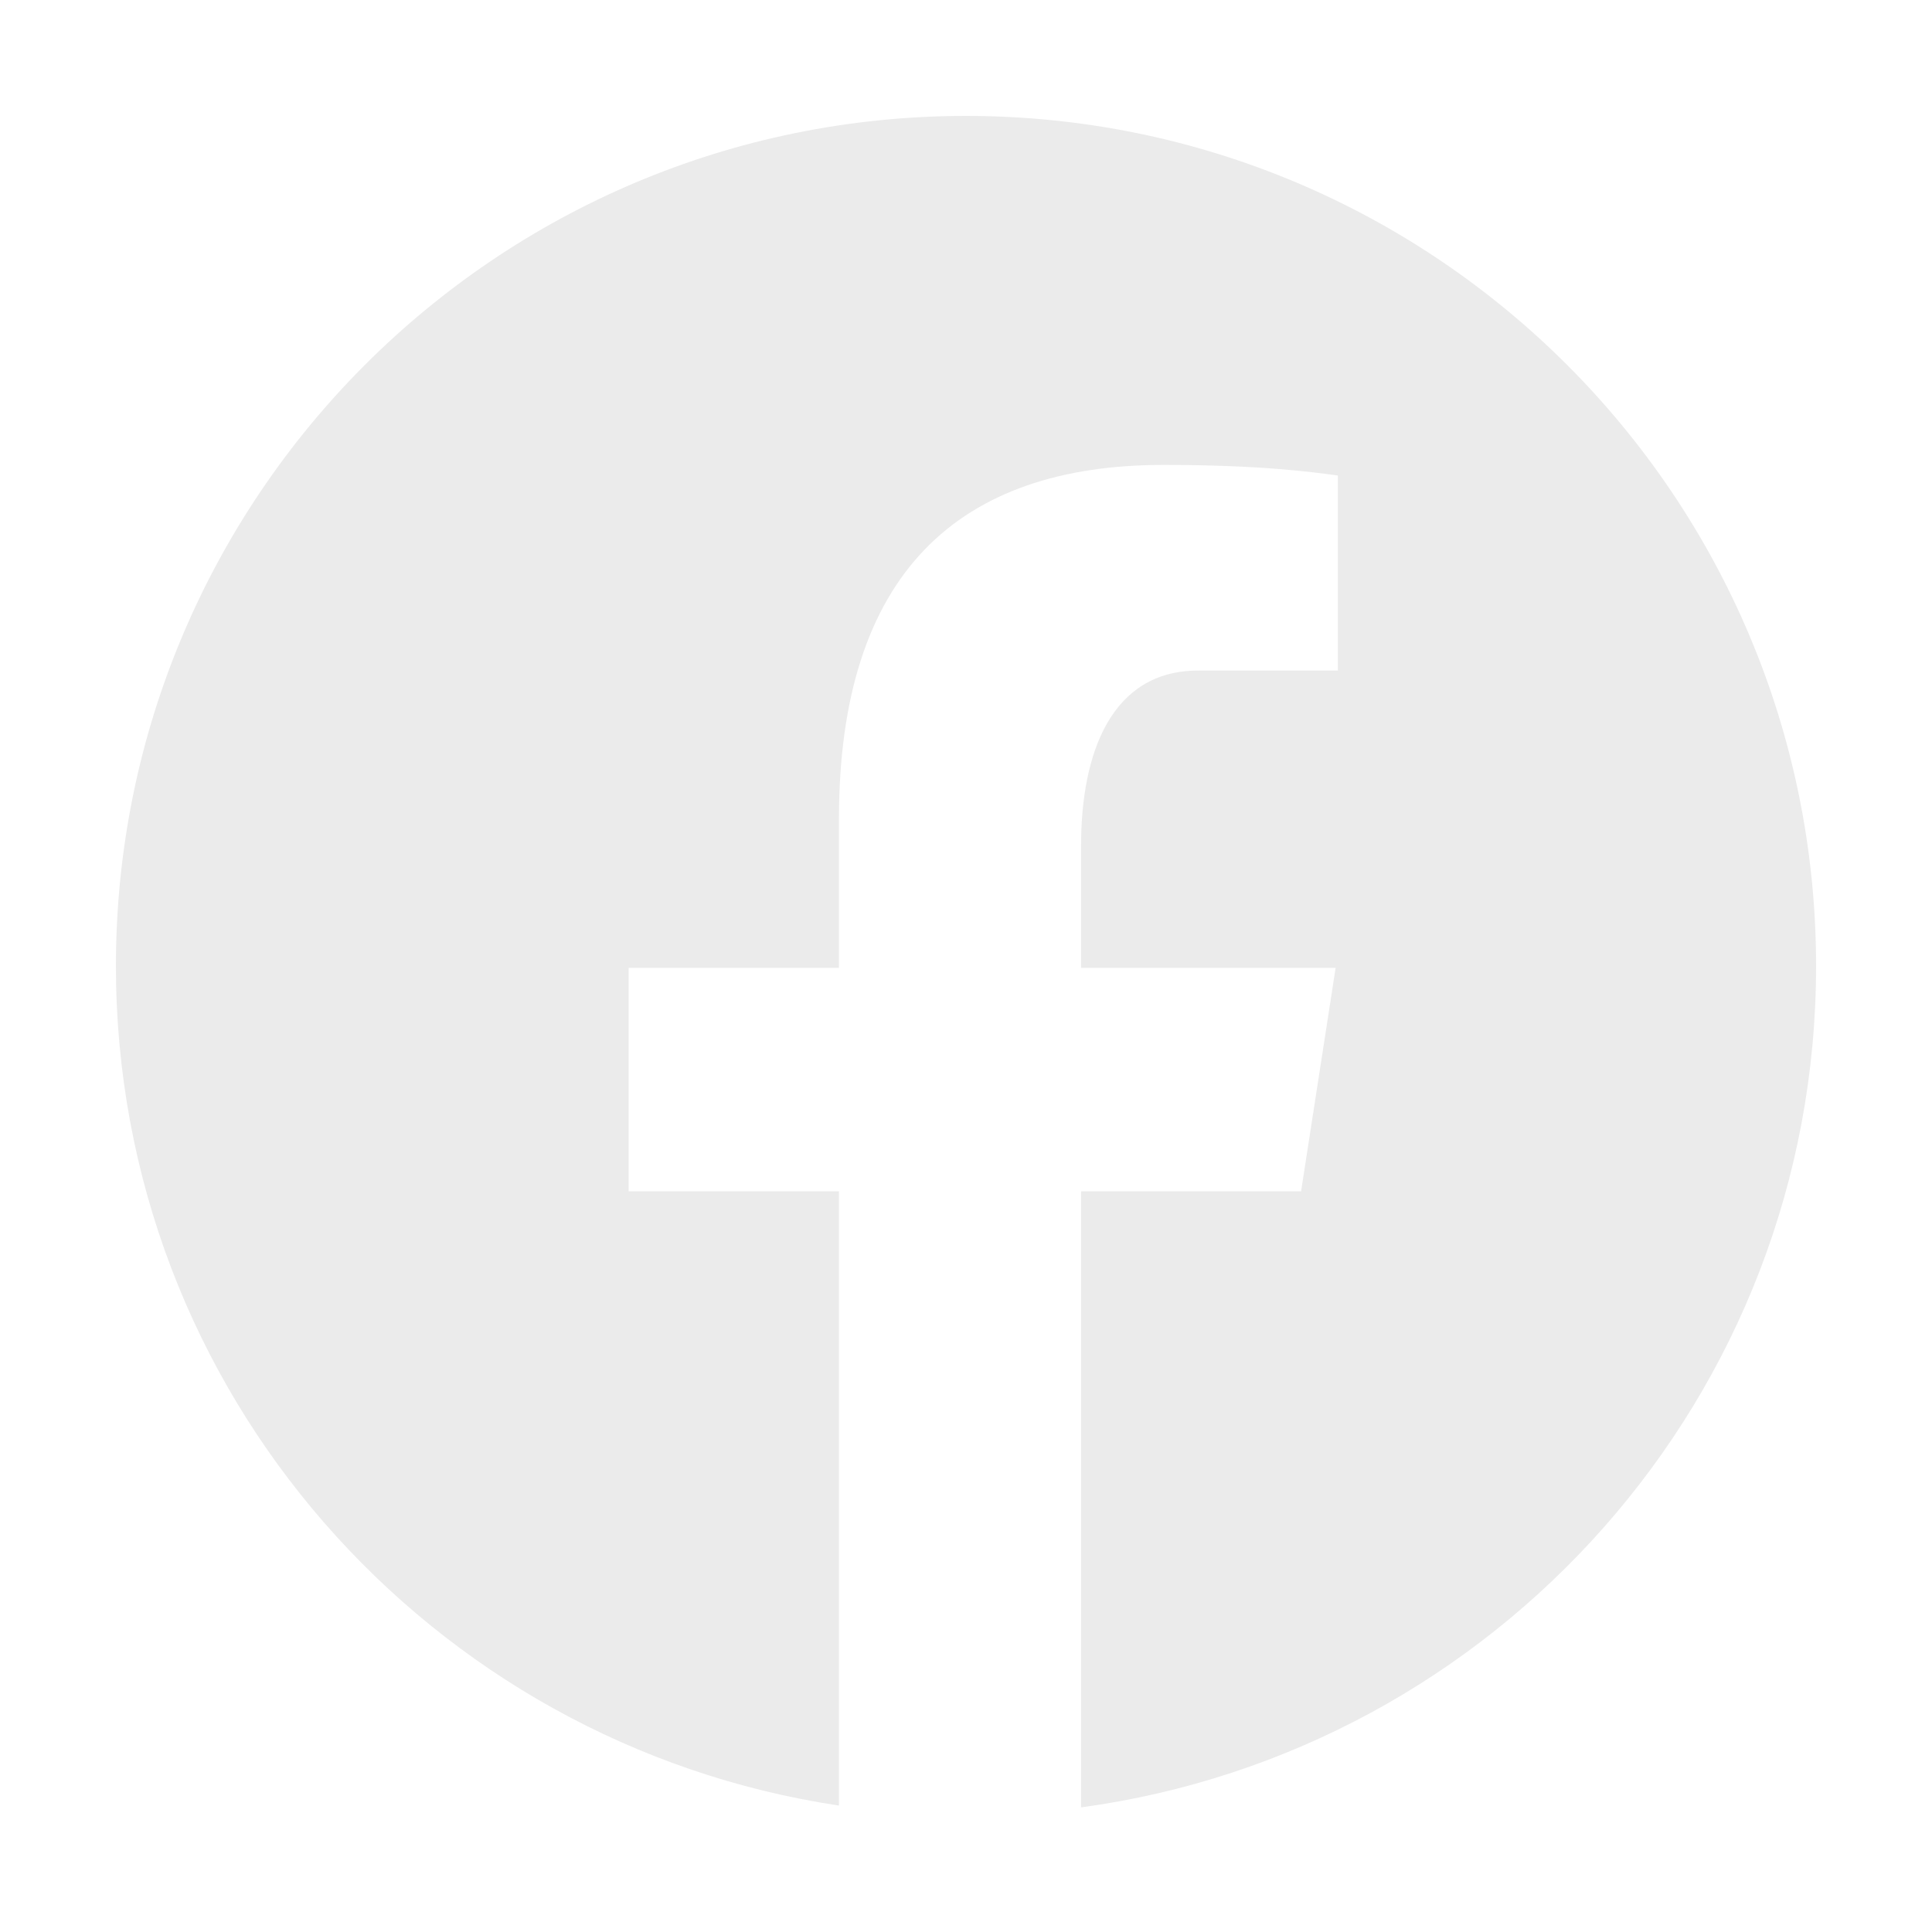
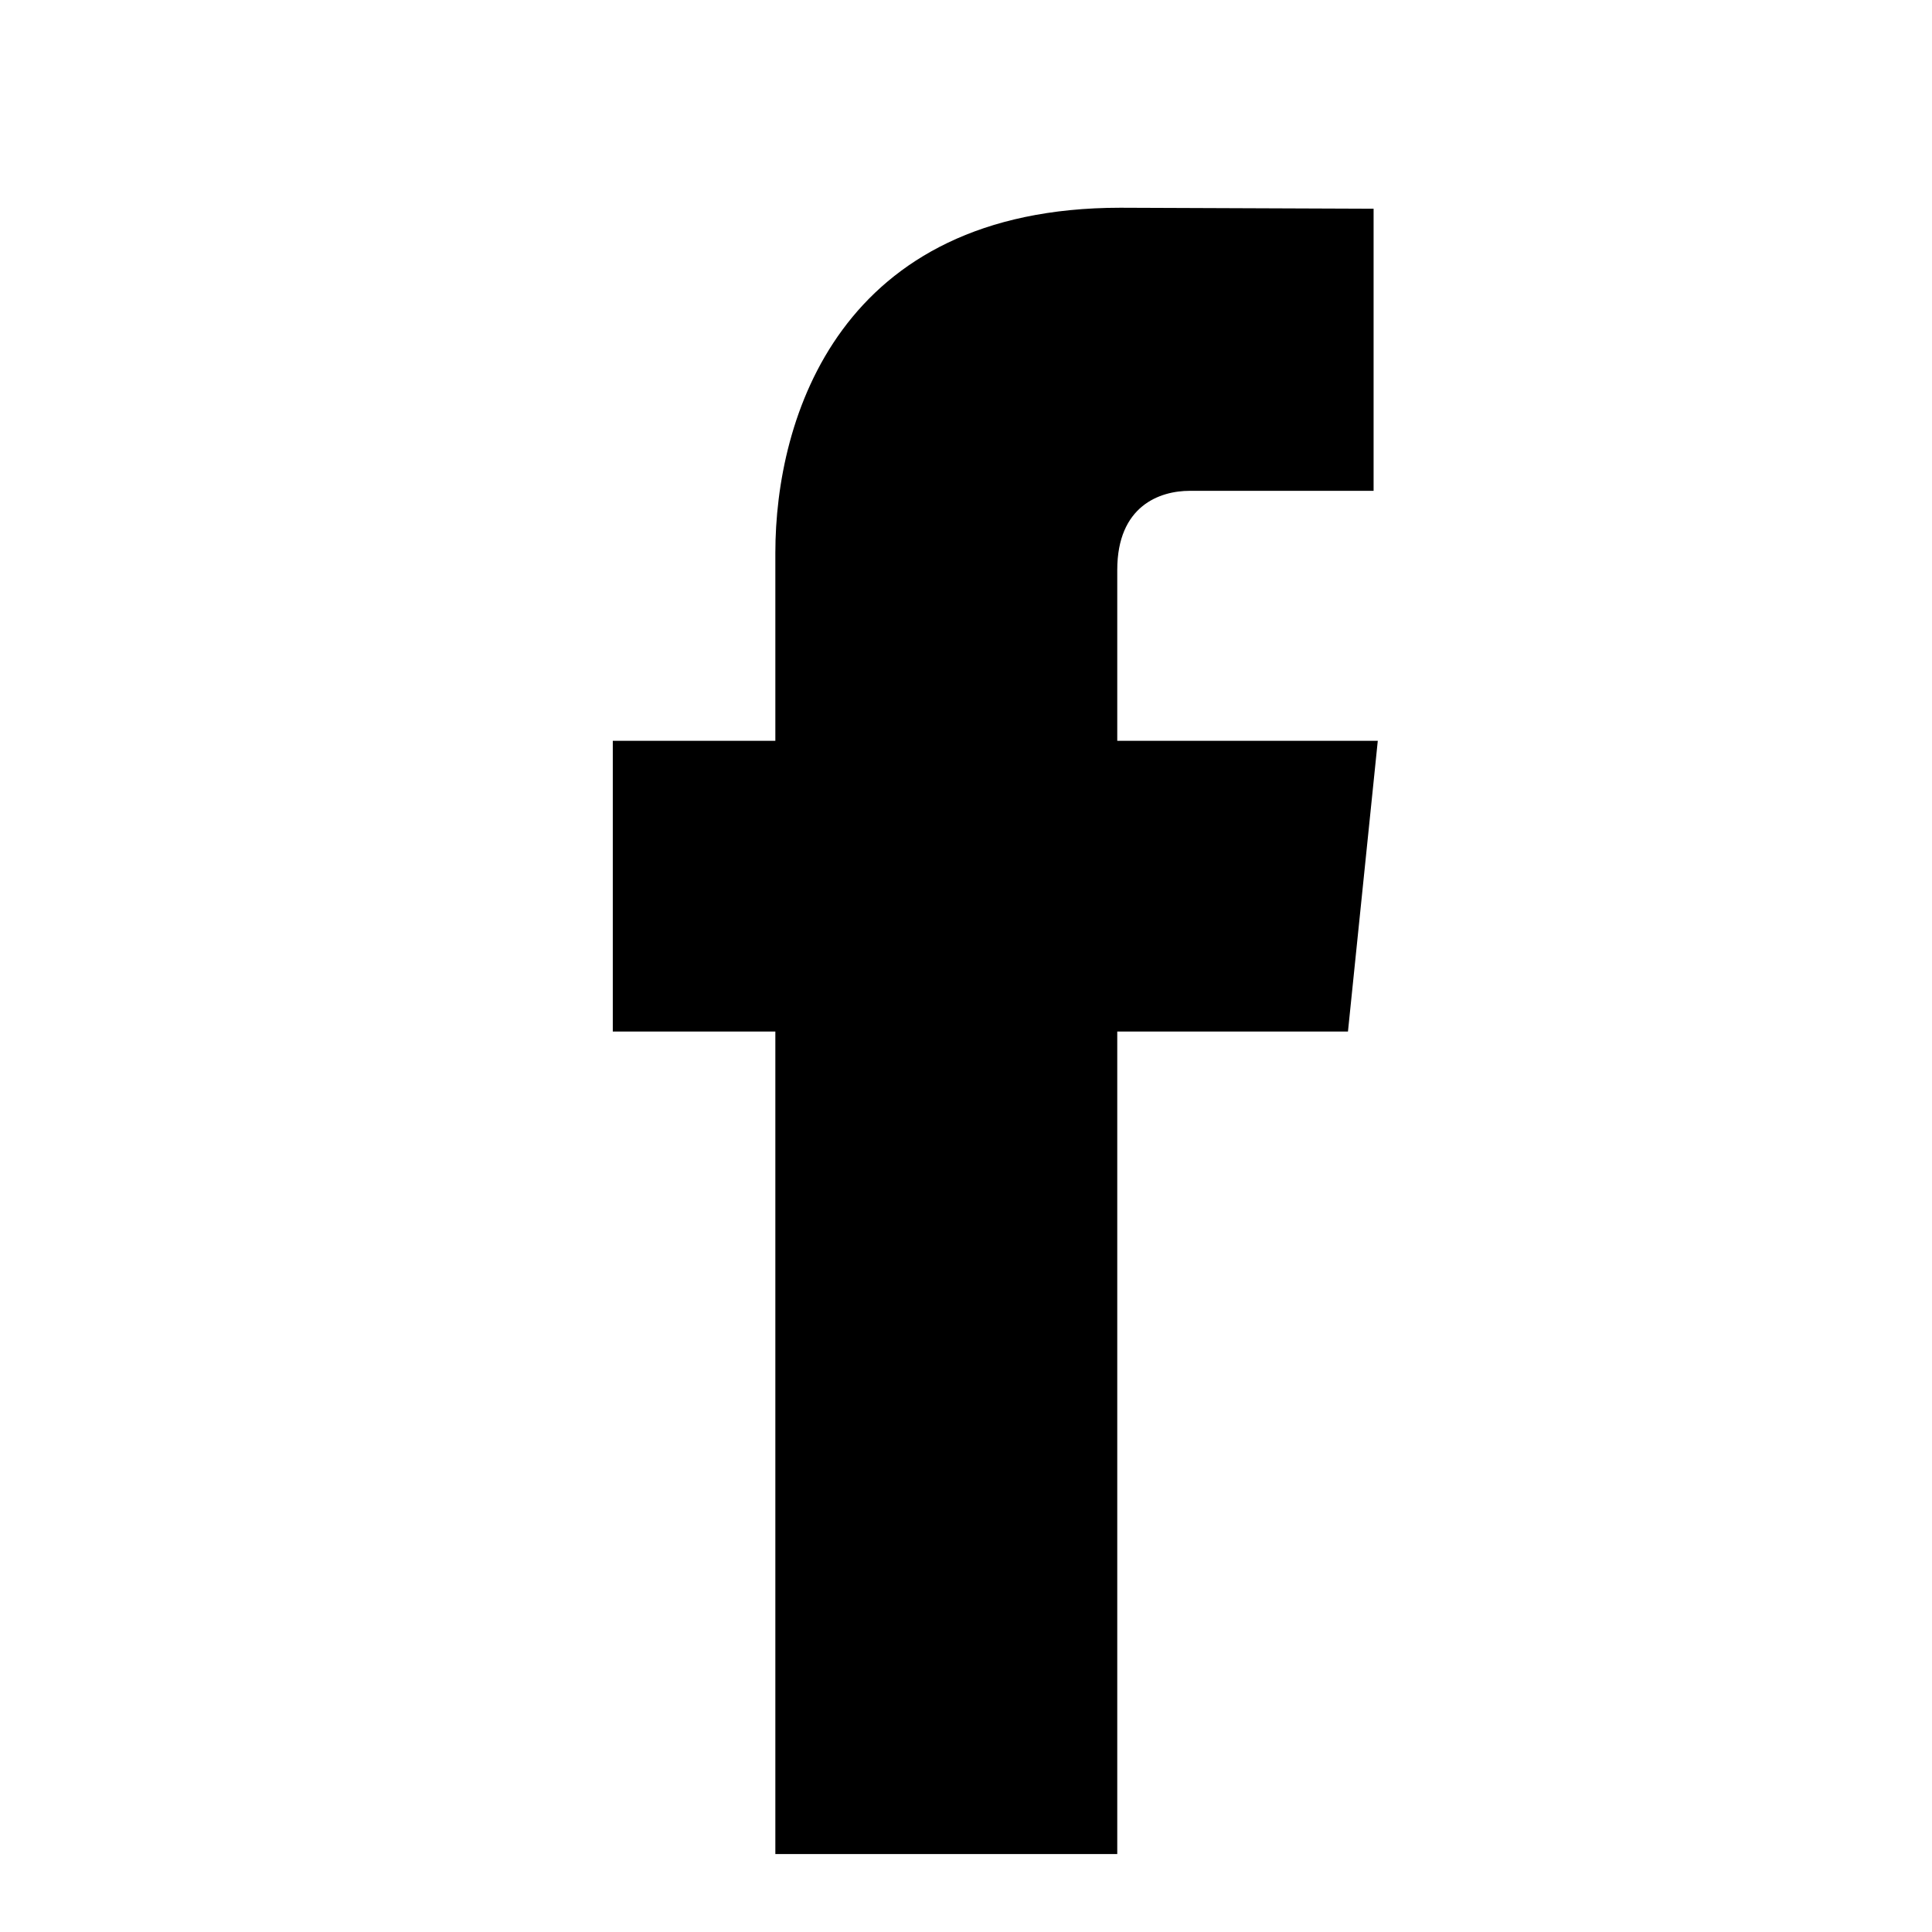
- <svg xmlns="http://www.w3.org/2000/svg" fill="#EBEBEB" viewBox="0 0 50 50" width="50px" height="50px">
-   <path d="M25,3C12.85,3,3,12.85,3,25c0,11.03,8.125,20.137,18.712,21.728V30.831h-5.443v-5.783h5.443v-3.848 c0-6.371,3.104-9.168,8.399-9.168c2.536,0,3.877,0.188,4.512,0.274v5.048h-3.612c-2.248,0-3.033,2.131-3.033,4.533v3.161h6.588 l-0.894,5.783h-5.694v15.944C38.716,45.318,47,36.137,47,25C47,12.85,37.15,3,25,3z" />
+ <svg xmlns="http://www.w3.org/2000/svg" enable-background="new 0 0 56.693 56.693" height="56.693px" id="Layer_1" version="1.1" viewBox="0 0 56.693 56.693" width="56.693px" xml:space="preserve">
+   <path d="M40.43,21.739h-7.645v-5.014c0-1.883,1.248-2.322,2.127-2.322c0.877,0,5.395,0,5.395,0V6.125l-7.43-0.029  c-8.248,0-10.125,6.174-10.125,10.125v5.518h-4.77v8.53h4.77c0,10.947,0,24.137,0,24.137h10.033c0,0,0-13.32,0-24.137h6.77  L40.43,21.739z" />
</svg>
